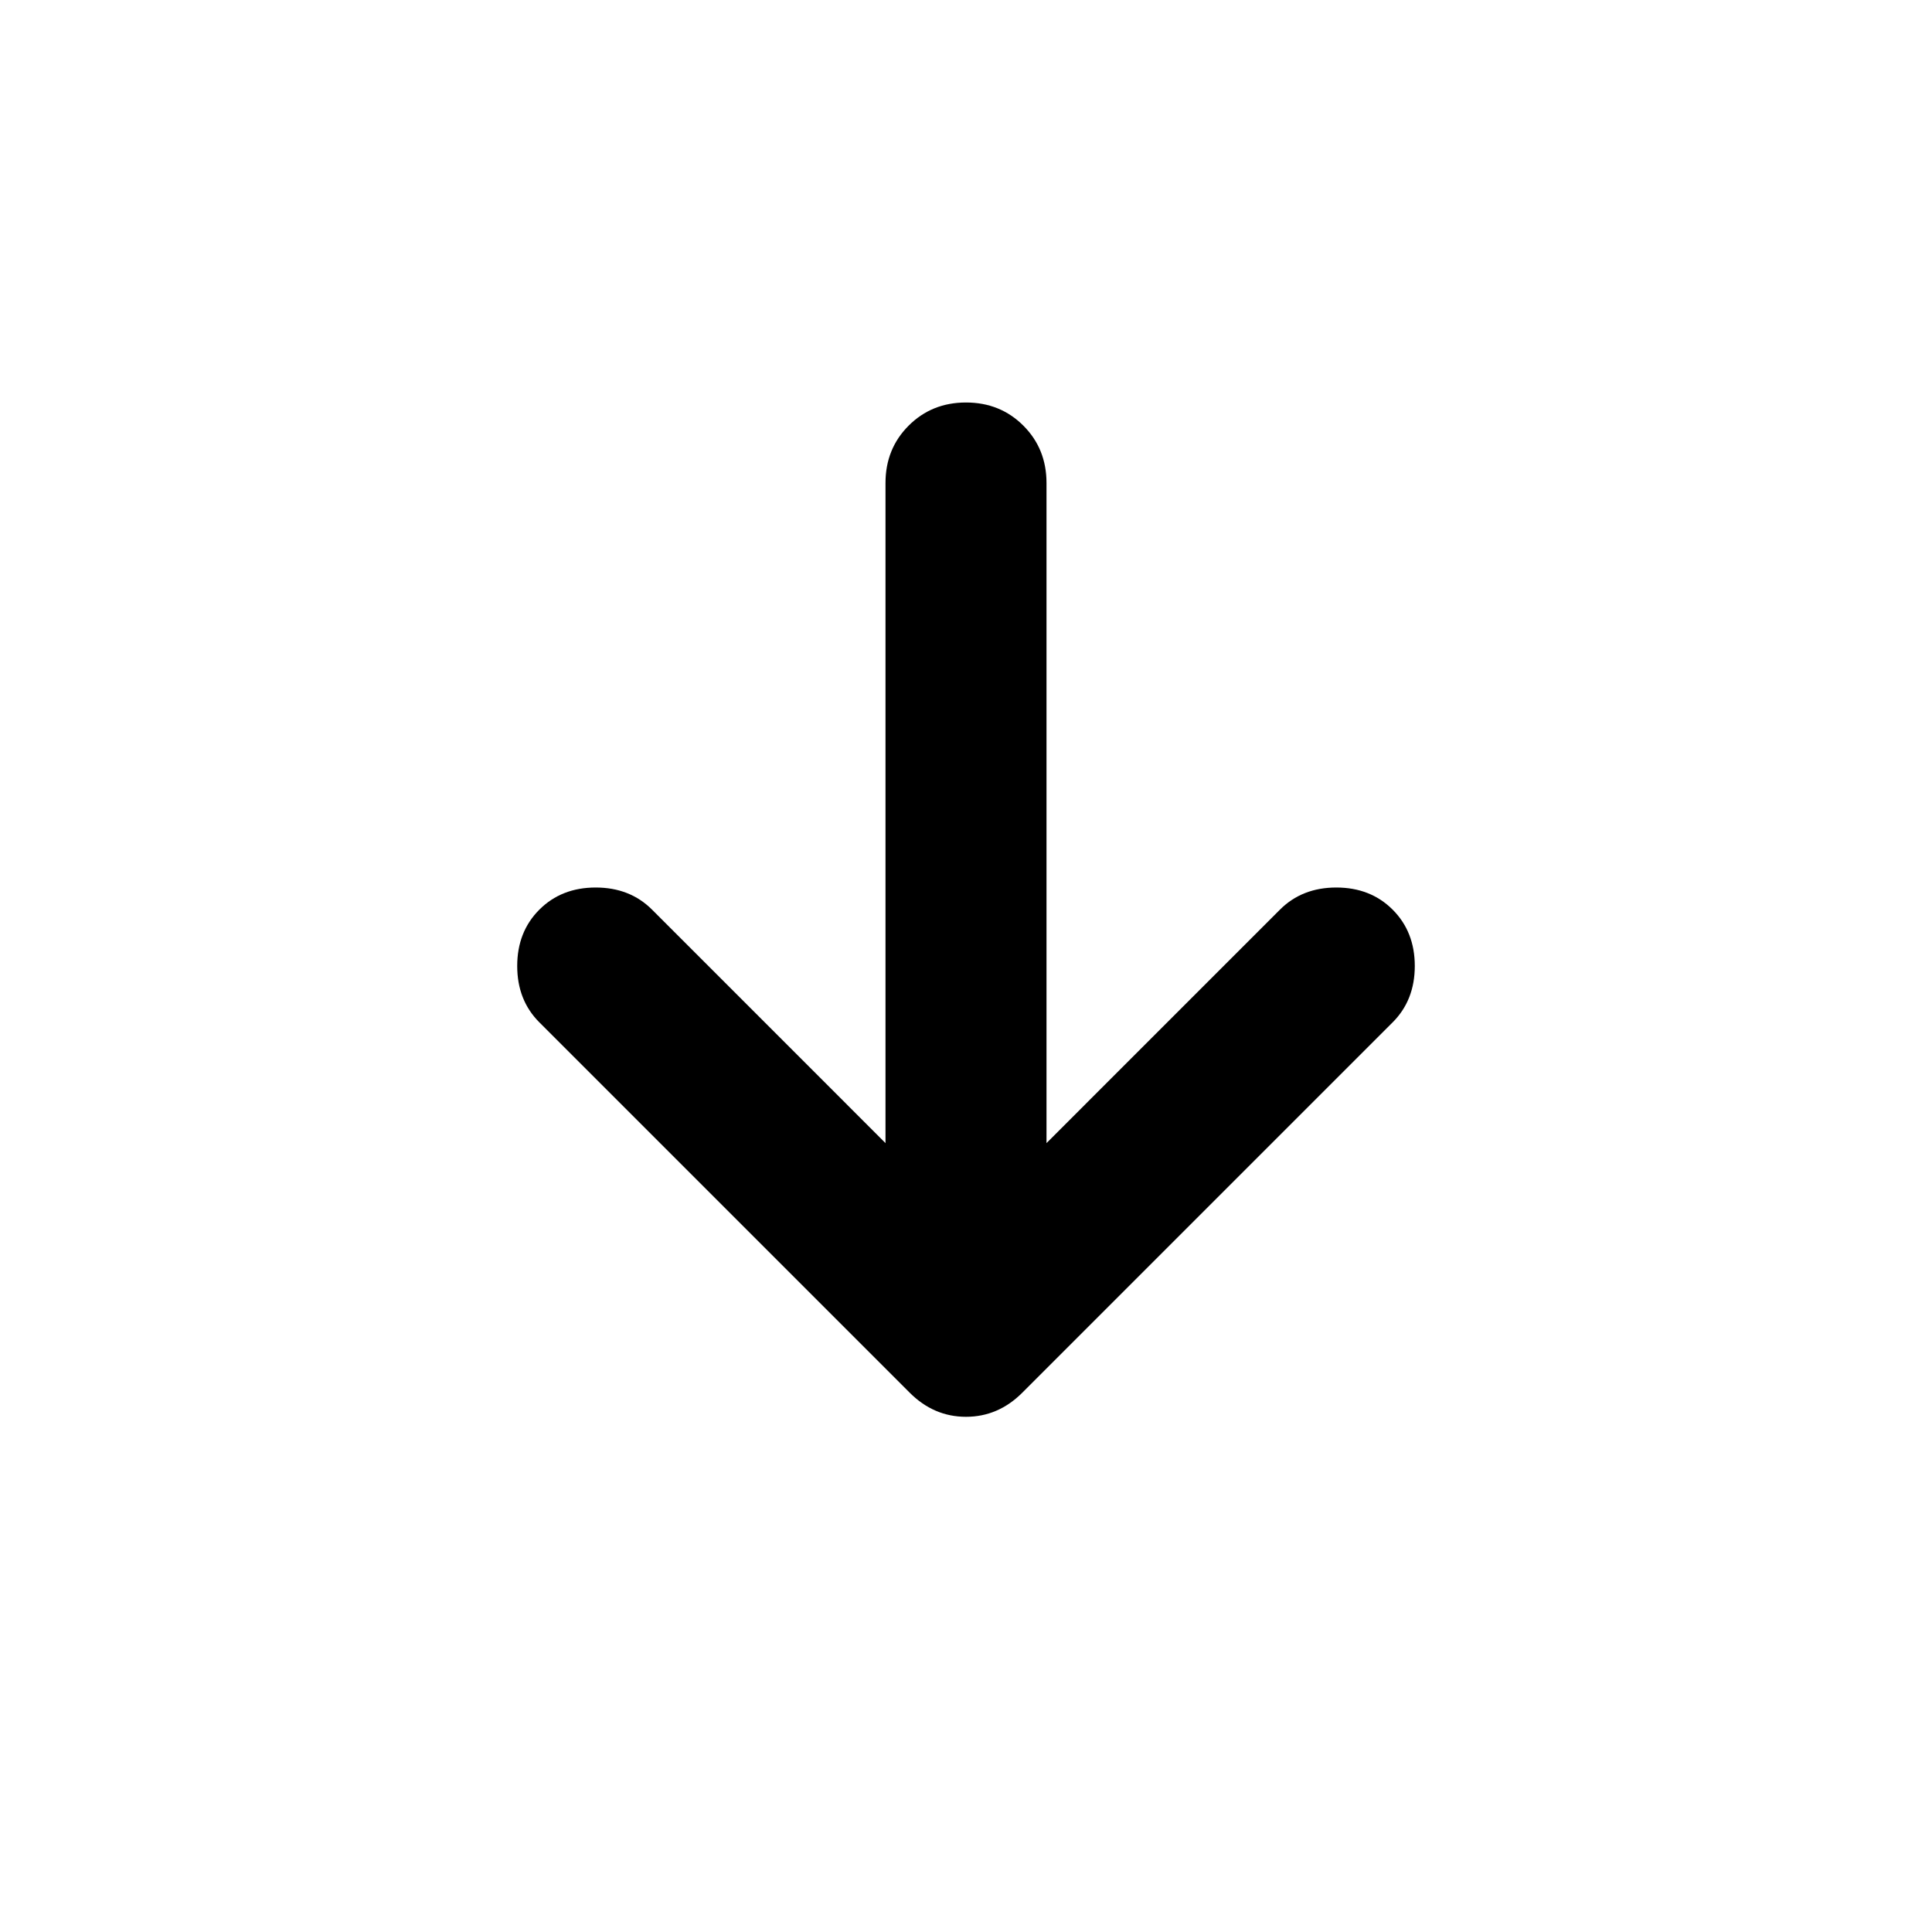
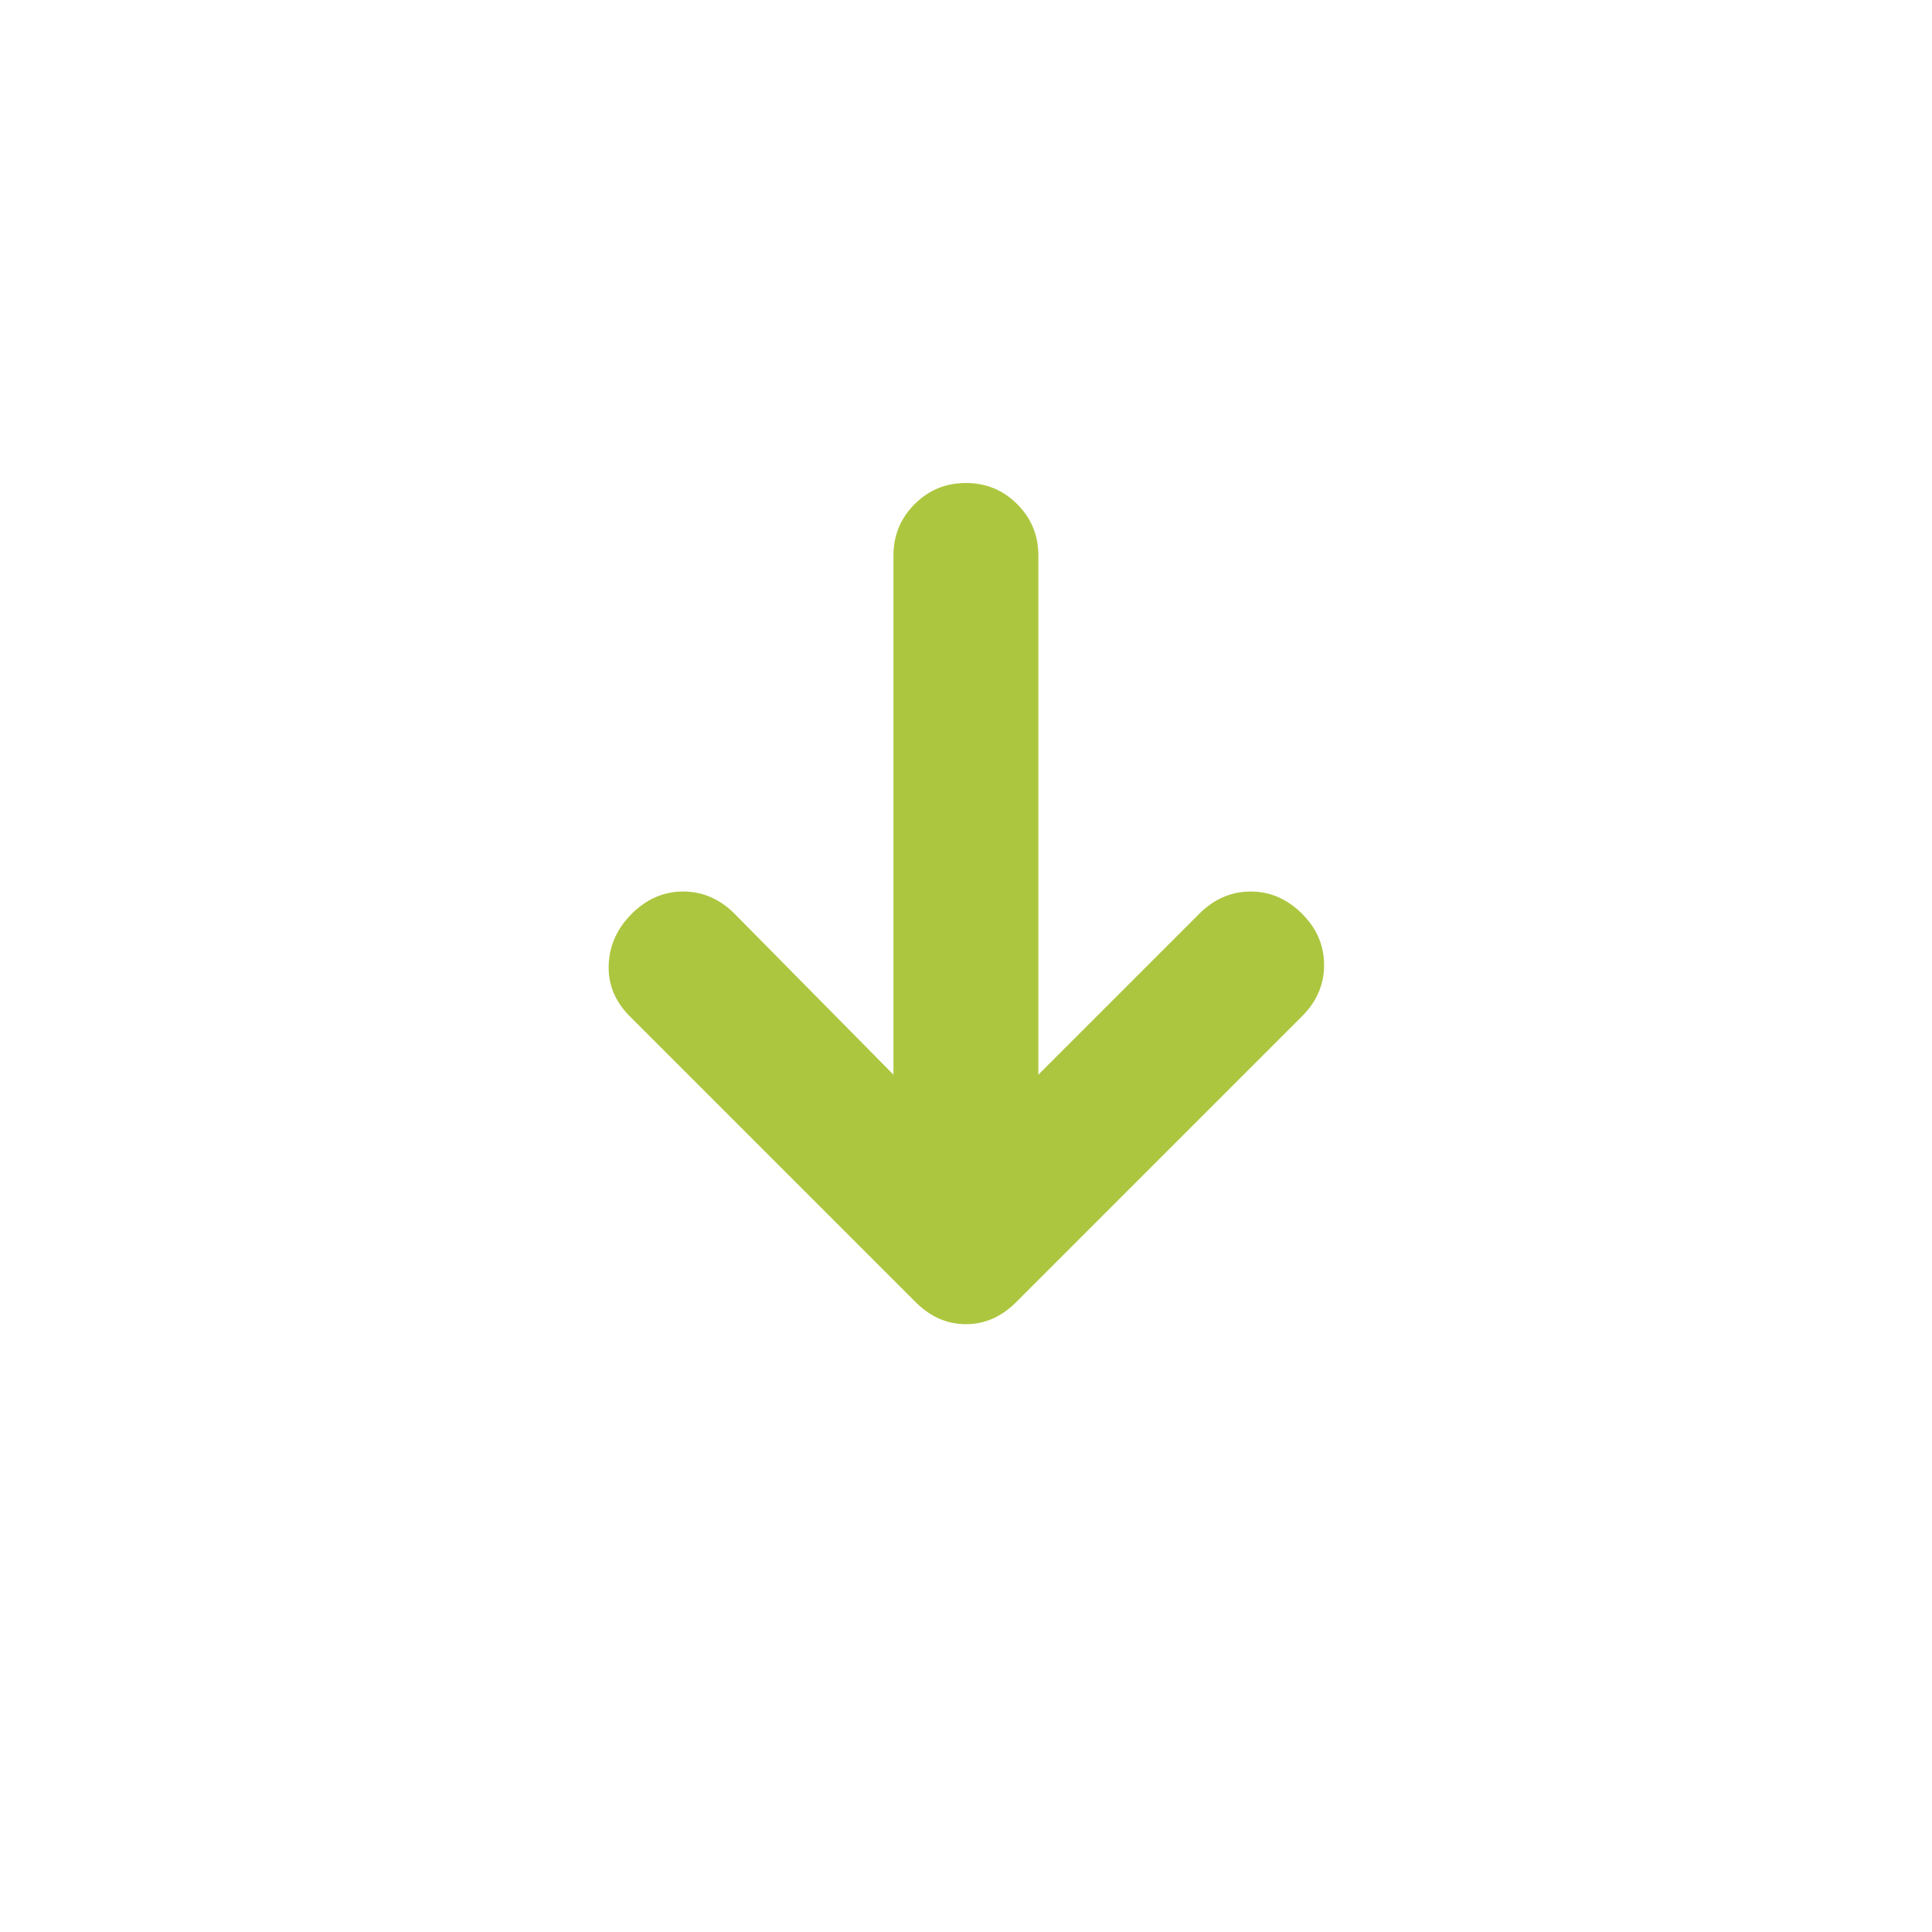
- <svg xmlns="http://www.w3.org/2000/svg" id="icon" height="24" viewBox="0 -960 960 960" width="24">
-   <path d="M440-392v-328q0-17 11.5-28.5T480-760q17 0 28.5 11.5T520-720v328l116-116q11-11 28-11t28 11q11 11 11 28t-11 28L508-268q-12 12-28 12t-28-12L268-452q-11-11-11-28t11-28q11-11 28-11t28 11l116 116Z" />
+ <svg xmlns="http://www.w3.org/2000/svg" width="20" height="20" viewBox="0 0 20 20" fill="none" id="icon">
+   <path d="M9.249 11.125V5.75C9.249 5.542 9.322 5.365 9.468 5.219C9.614 5.073 9.791 5 9.999 5C10.207 5 10.385 5.073 10.53 5.219C10.676 5.365 10.749 5.542 10.749 5.75V11.125L12.416 9.458C12.569 9.306 12.746 9.229 12.947 9.229C13.149 9.229 13.325 9.306 13.478 9.458C13.631 9.611 13.707 9.788 13.707 9.99C13.707 10.191 13.631 10.368 13.478 10.521L10.52 13.479C10.367 13.632 10.194 13.708 9.999 13.708C9.805 13.708 9.631 13.632 9.478 13.479L6.52 10.521C6.367 10.368 6.294 10.191 6.301 9.99C6.308 9.788 6.388 9.611 6.541 9.458C6.694 9.306 6.871 9.229 7.072 9.229C7.273 9.229 7.451 9.306 7.603 9.458L9.249 11.125Z" fill="#ADC63F" />
</svg>
